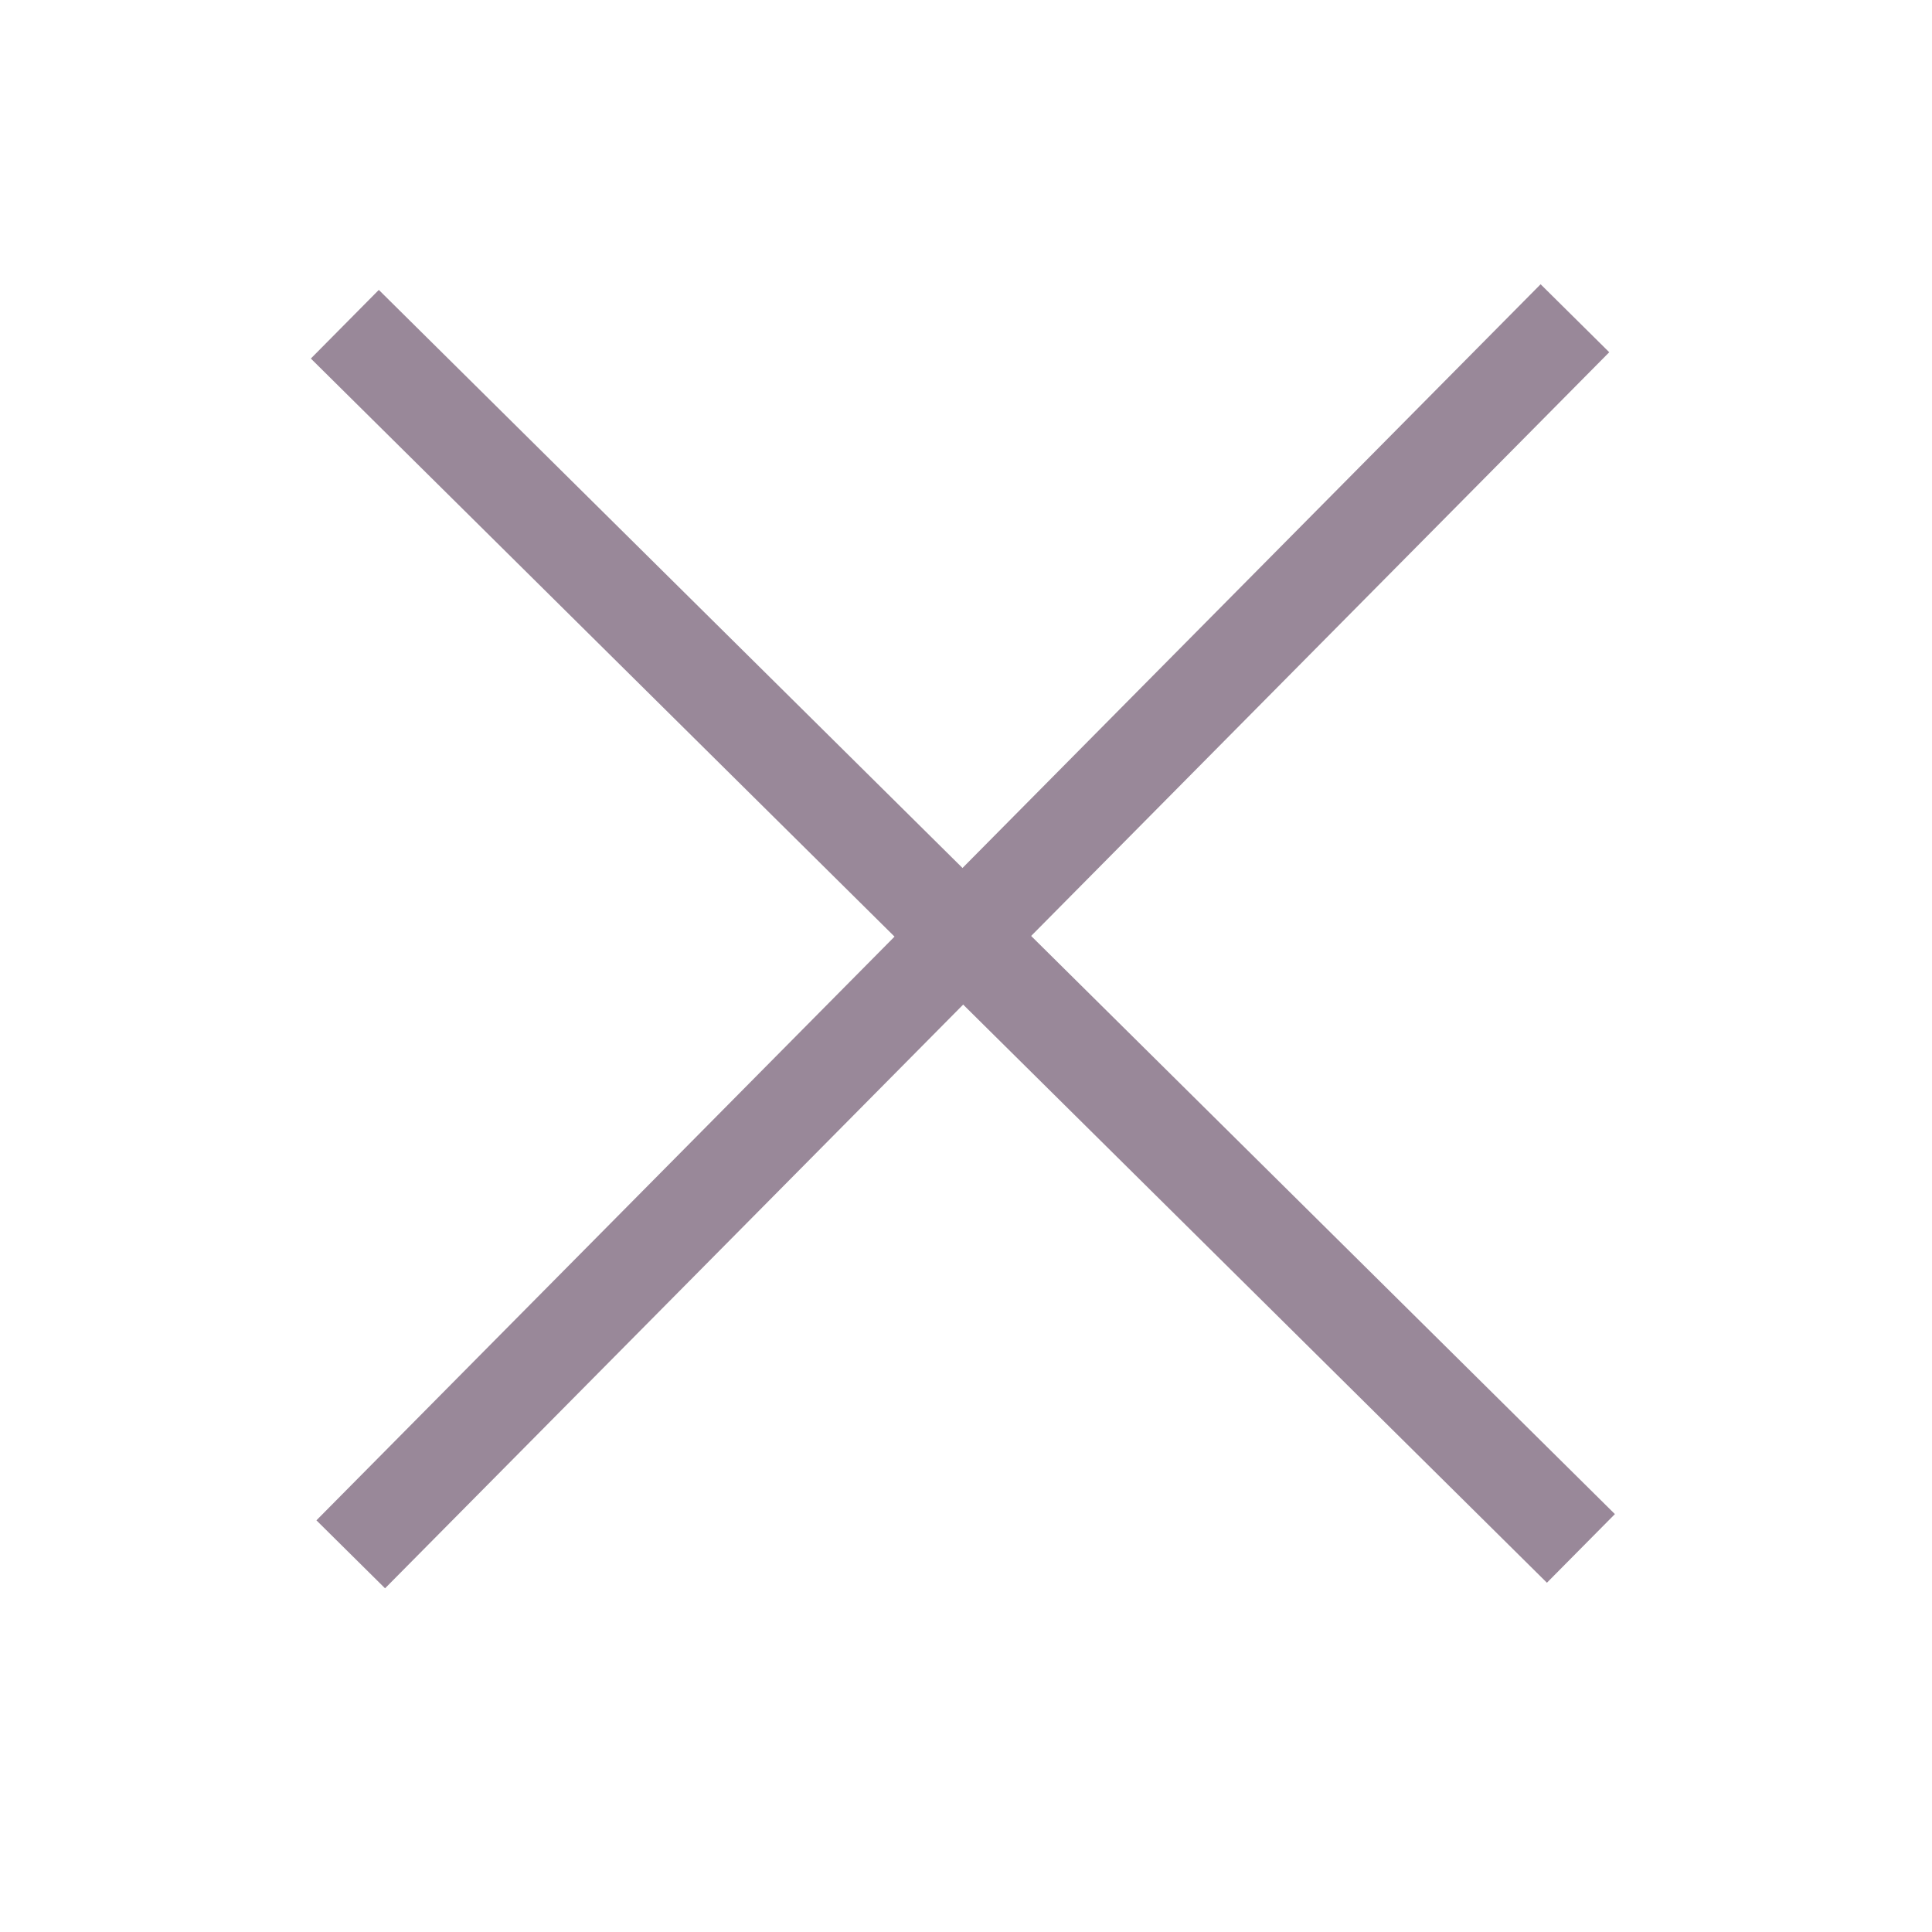
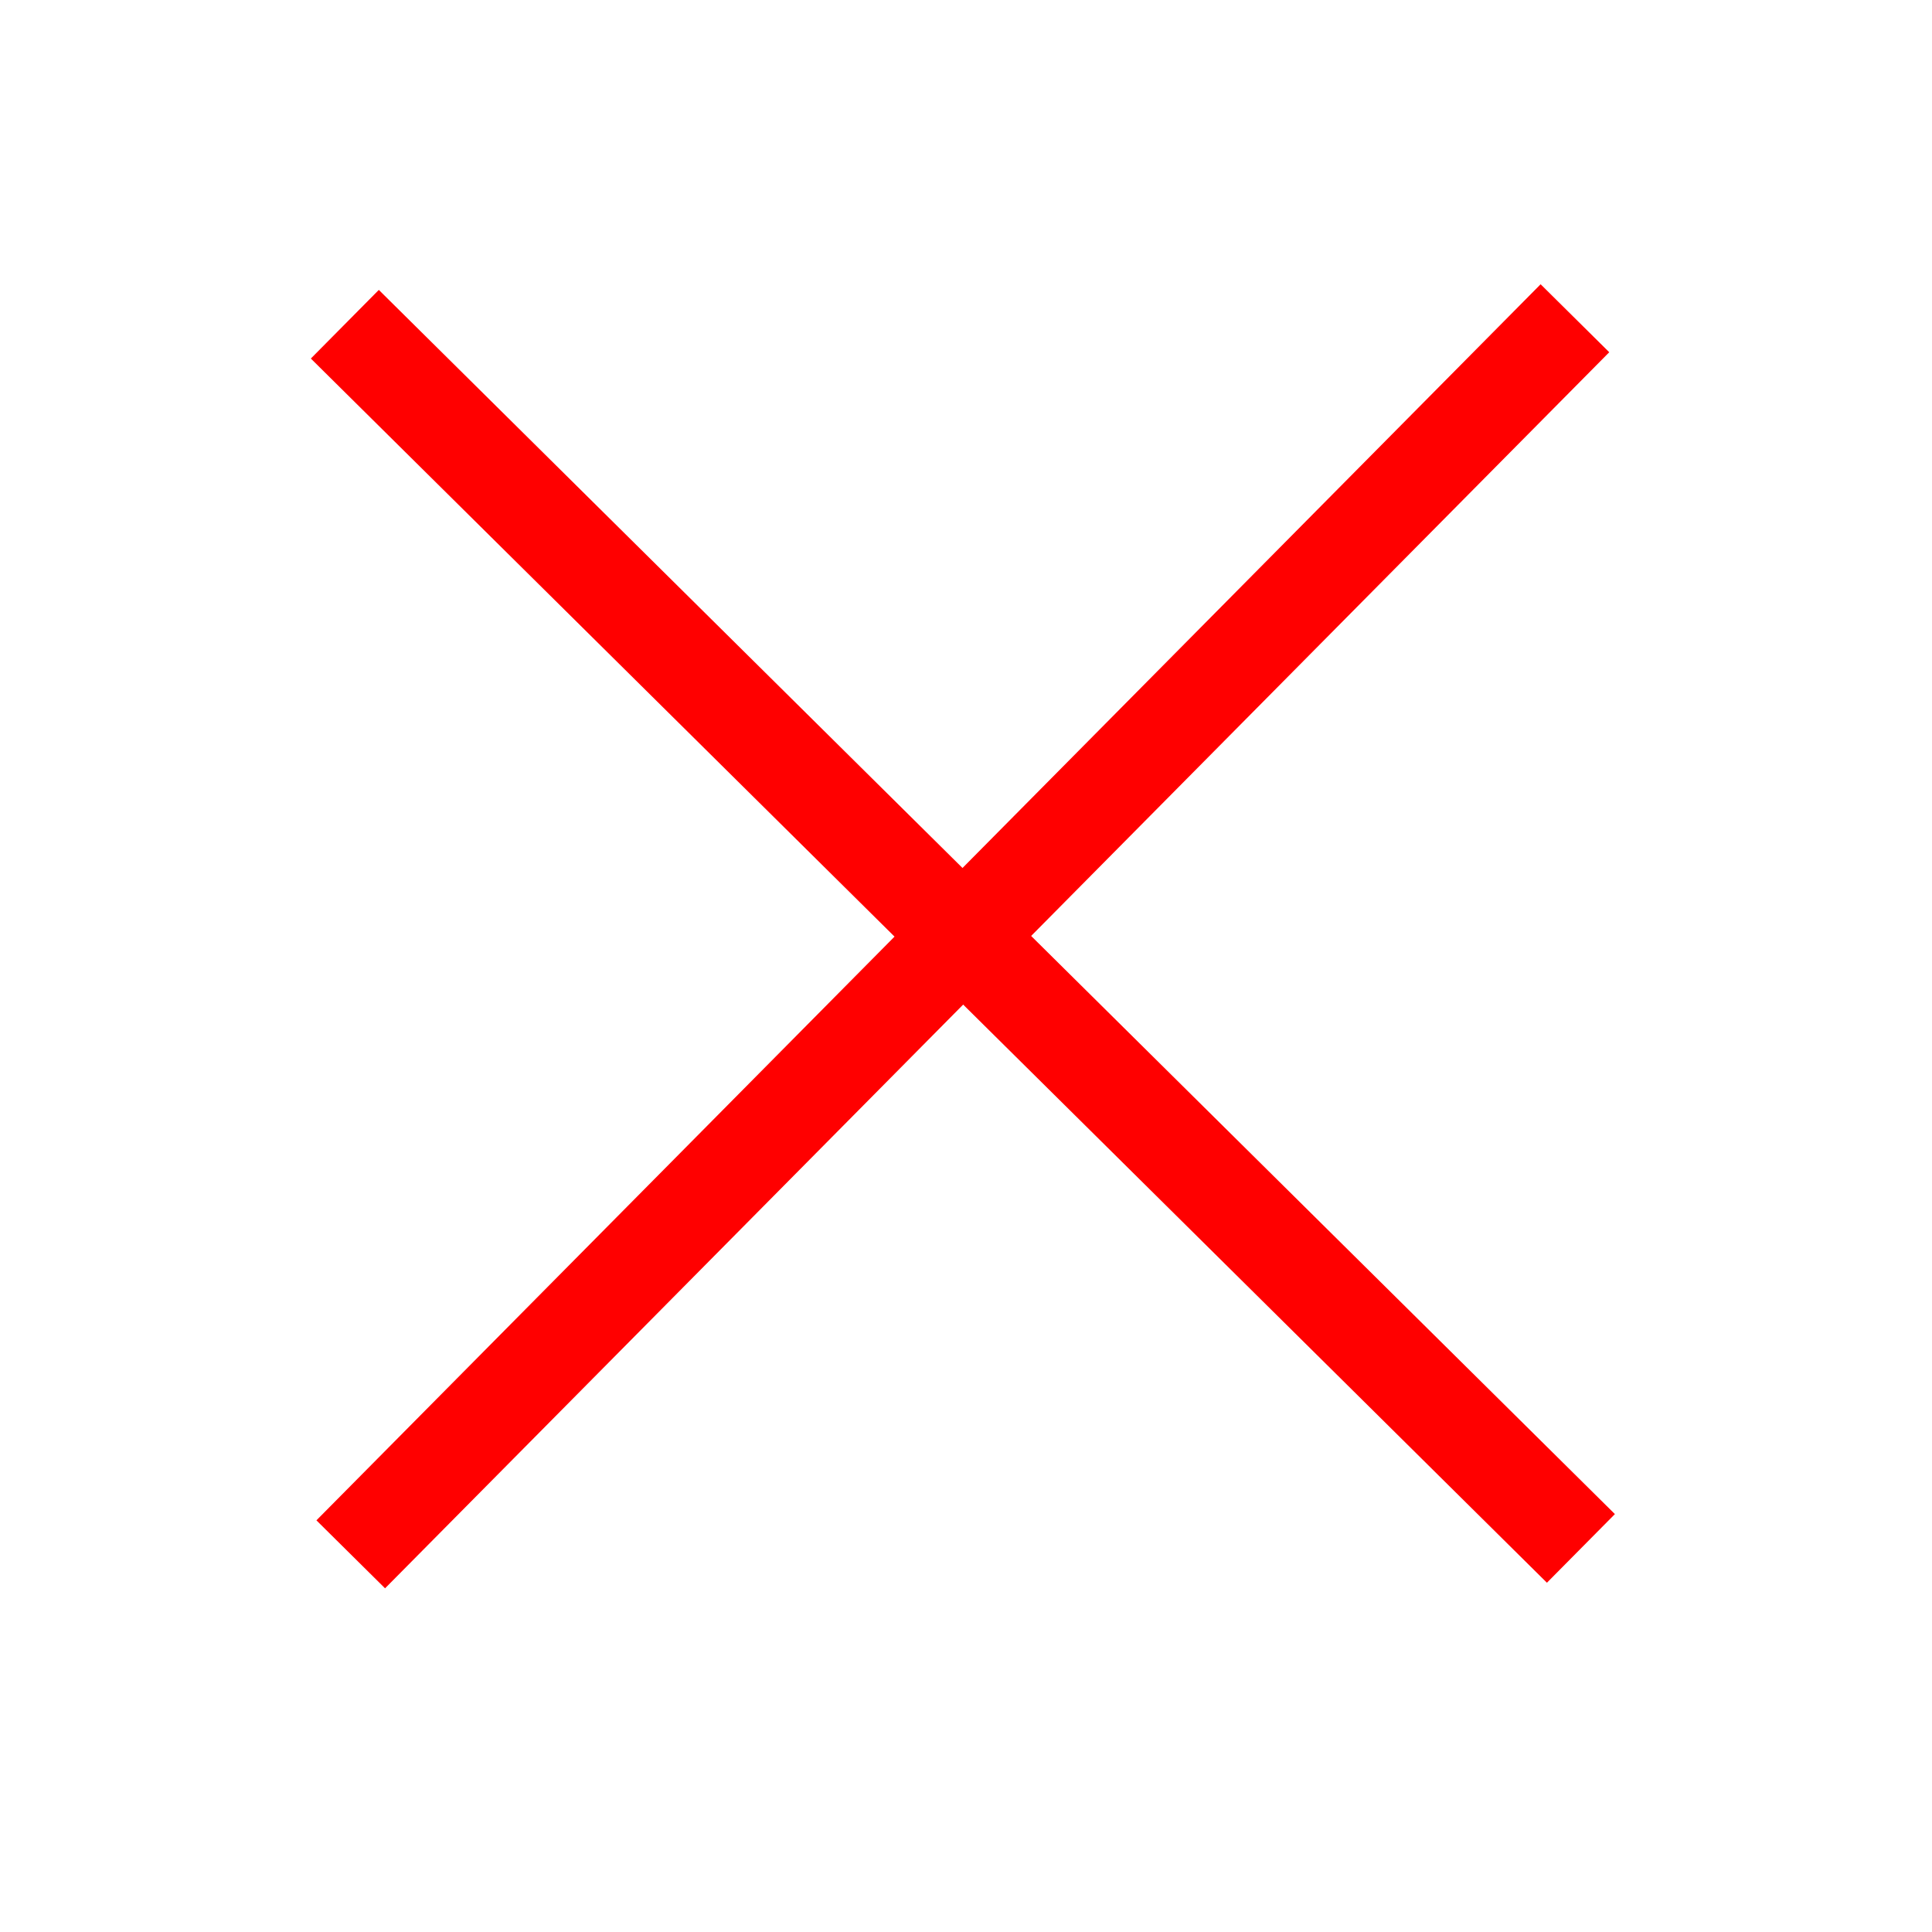
<svg xmlns="http://www.w3.org/2000/svg" width="20" height="20">
  <g>
    <rect x="-1" y="-1" width="22" height="22" id="canvas_background" fill="none" />
  </g>
  <g>
-     <g transform="rotate(-45 9.967249,9.69276) " stroke="#989" id="svg_1">
+     <g transform="rotate(-45 9.967249,9.69276) " stroke="red" id="svg_1">
      <path d="m0.963,9.736l18.009,-0.087" id="svg_2" />
      <path d="m0.963,9.736l18.009,-0.087" id="svg_4" transform="rotate(90 9.967255,9.69276) " />
    </g>
  </g>
</svg>
